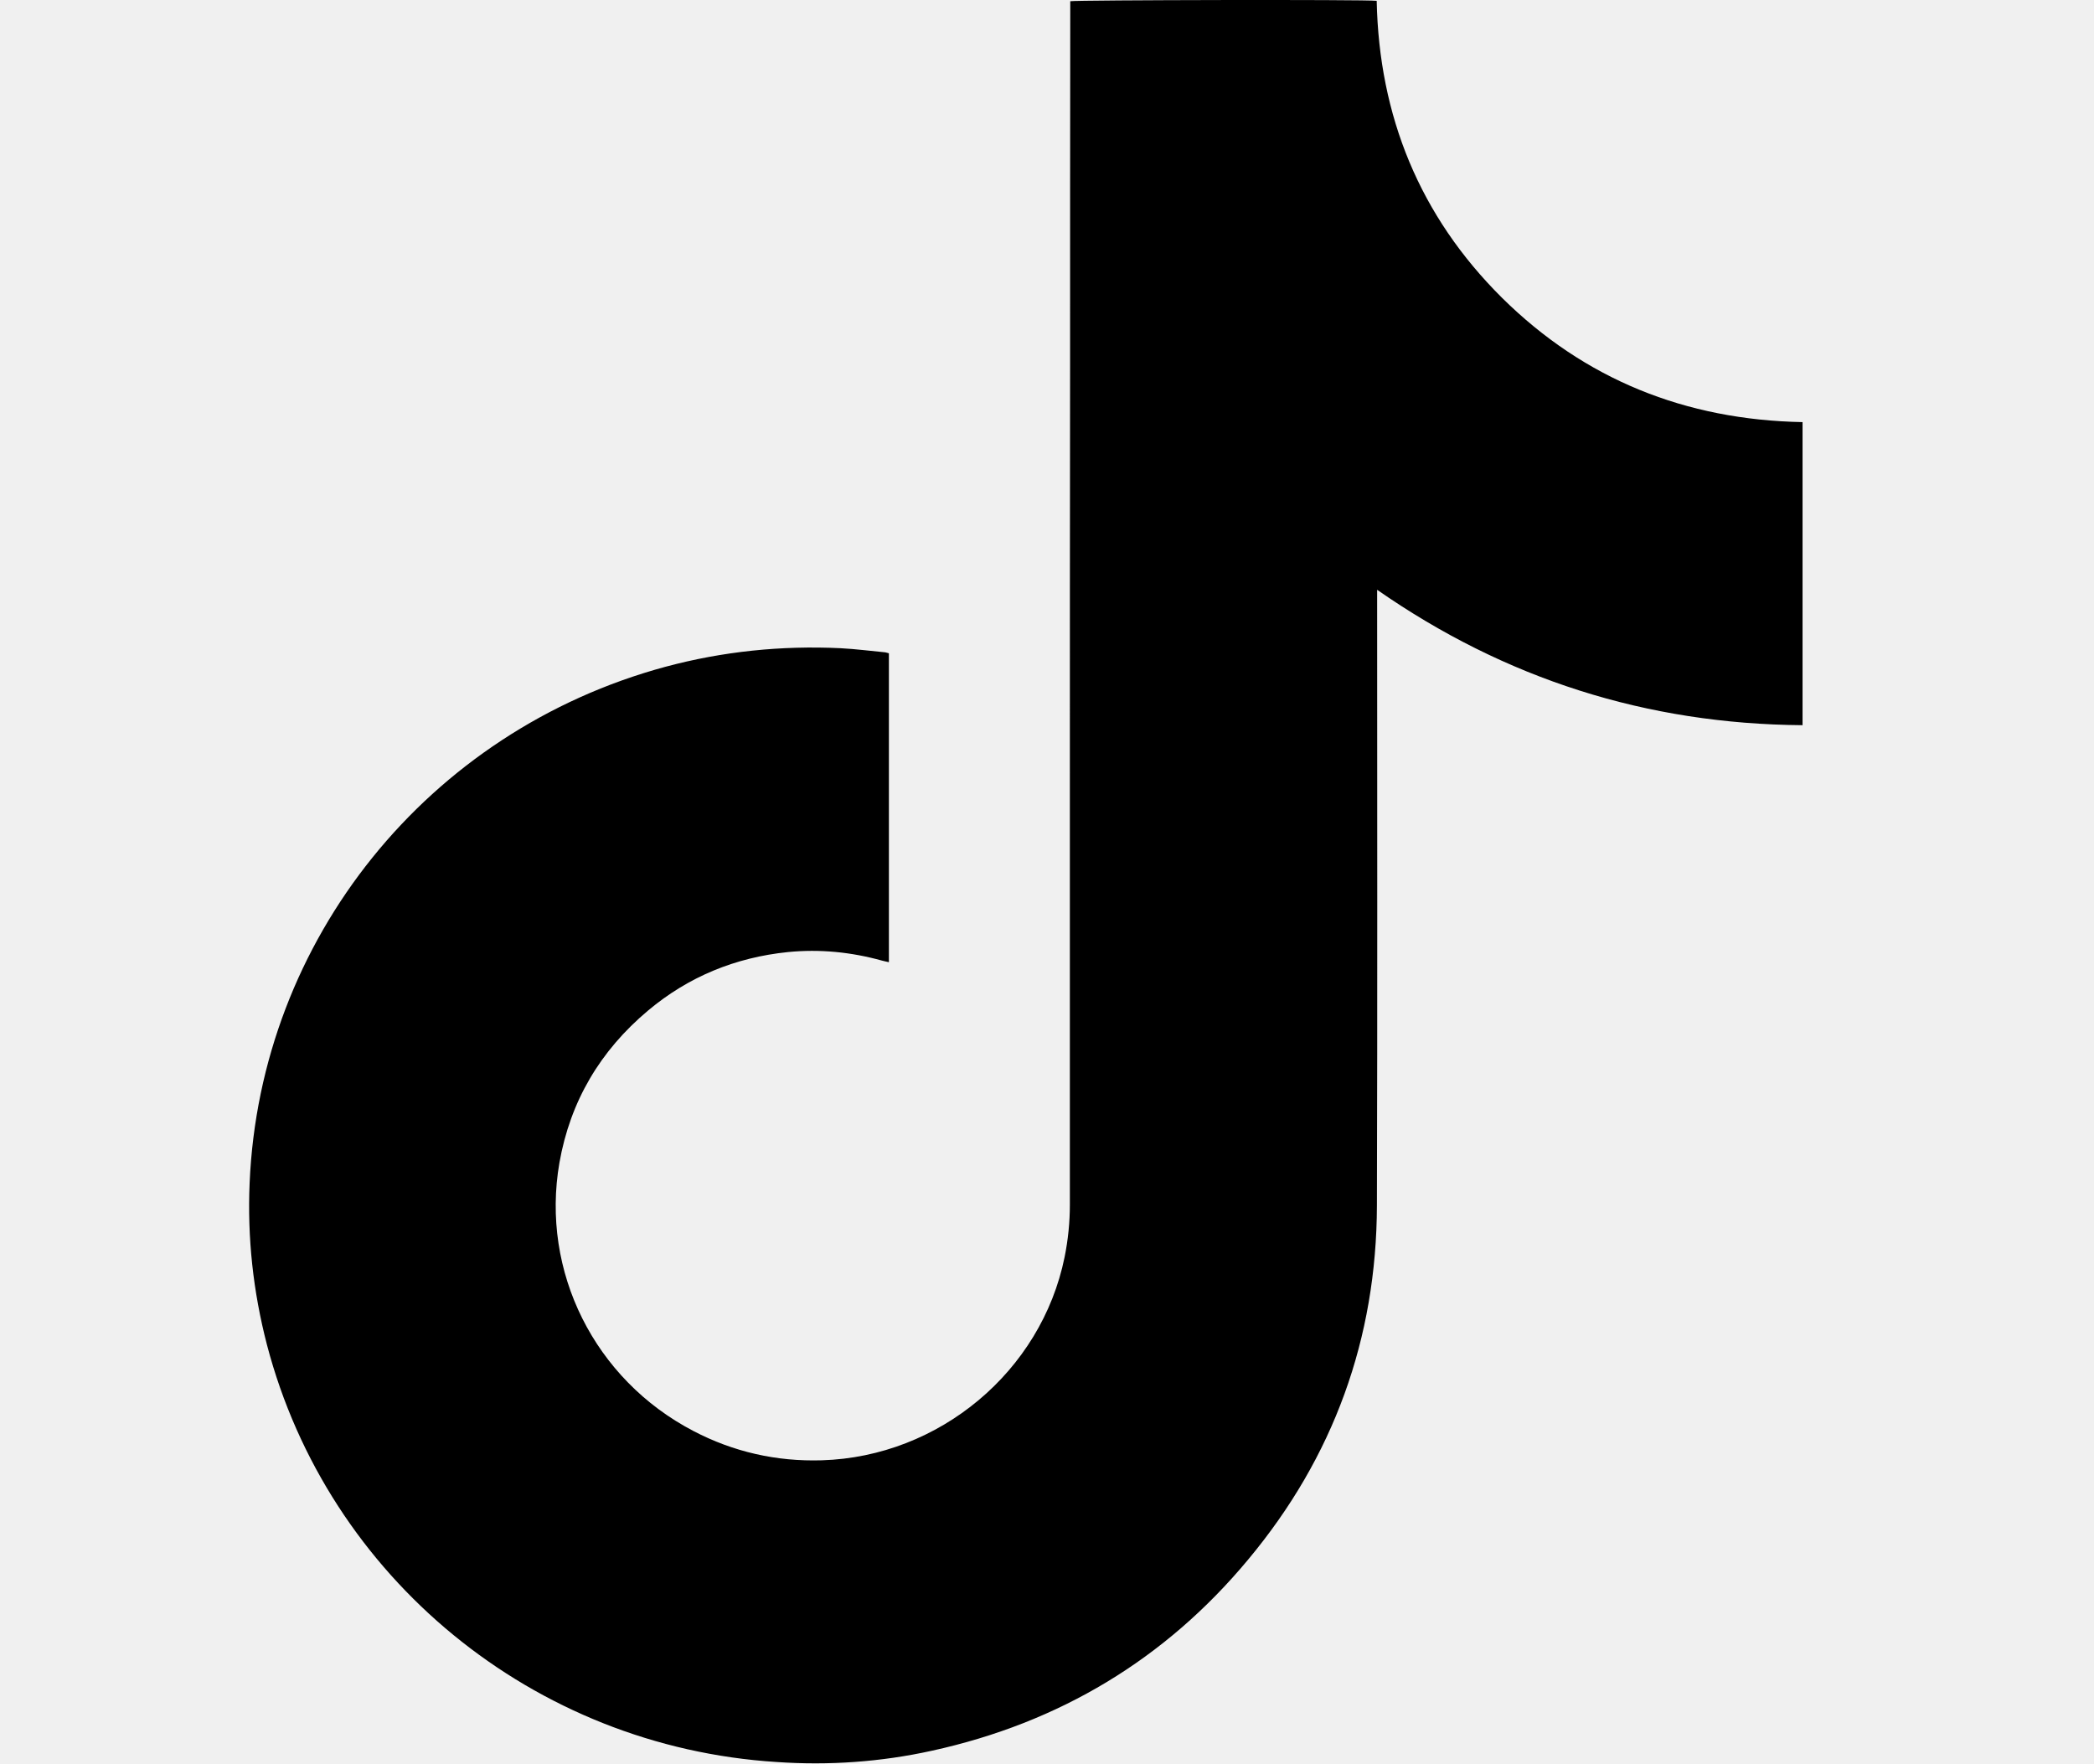
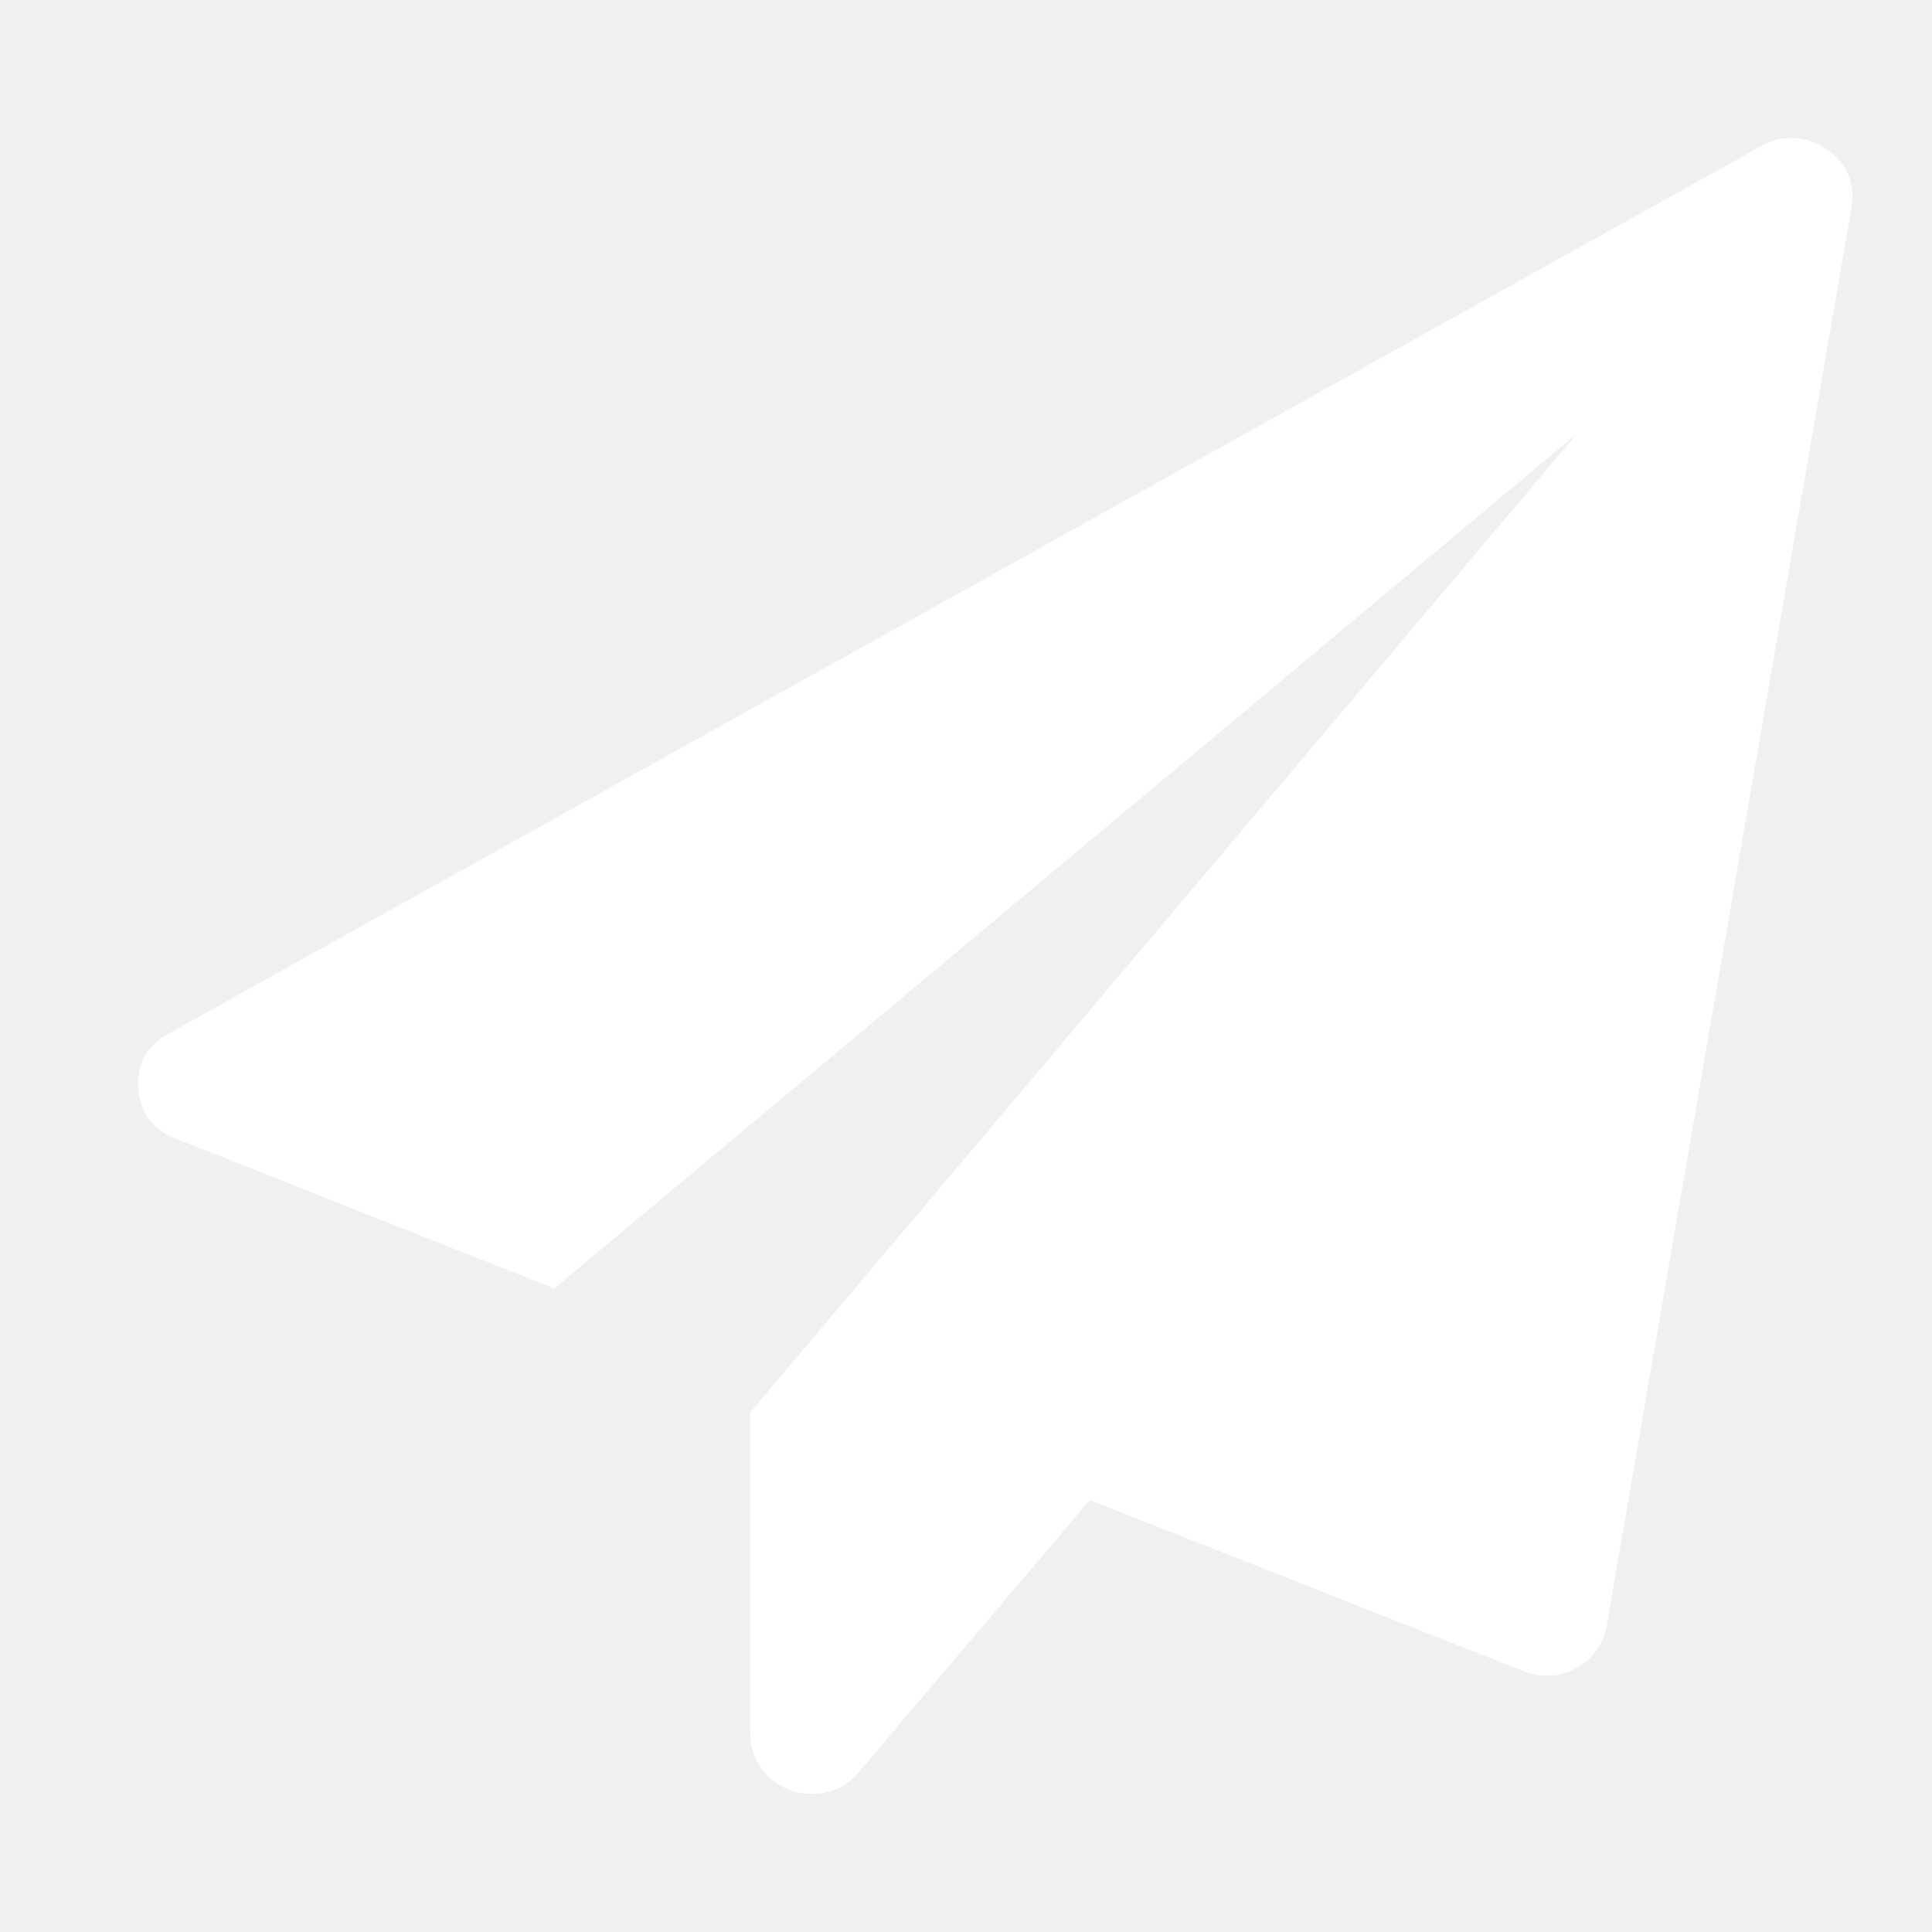
- <svg xmlns="http://www.w3.org/2000/svg" width="38" height="32" viewBox="0 0 38 32">
-   <path d="M16.131 11.856C16.131 13.724 16.131 15.585 16.131 17.461C16.085 17.45 16.045 17.443 16.006 17.432C15.446 17.277 14.878 17.22 14.3 17.277C13.347 17.374 12.494 17.723 11.762 18.337C10.891 19.067 10.348 19.986 10.152 21.1C9.809 23.076 10.791 25.034 12.583 25.968C13.311 26.349 14.093 26.525 14.914 26.5C17.045 26.435 18.897 24.887 19.319 22.814C19.383 22.497 19.415 22.181 19.415 21.858C19.415 19.516 19.415 17.173 19.415 14.831C19.415 12.082 19.415 9.334 19.419 6.586C19.419 4.448 19.419 2.31 19.422 0.173C19.422 0.122 19.422 0.072 19.422 0.022C19.526 0 24.787 -0.011 24.983 0.015C25.026 2.105 25.762 3.92 27.257 5.404C28.756 6.887 30.587 7.62 32.711 7.66C32.711 9.492 32.711 11.321 32.711 13.16C29.884 13.139 27.318 12.323 24.991 10.703C24.991 10.778 24.991 10.829 24.991 10.875C24.991 14.543 24.998 18.212 24.987 21.876C24.98 24.29 24.202 26.442 22.649 28.303C21.146 30.11 19.222 31.264 16.913 31.77C15.985 31.975 15.042 32.04 14.093 31.975C9.684 31.698 5.951 28.634 4.844 24.402C4.594 23.439 4.487 22.462 4.53 21.466C4.719 17.047 7.768 13.264 12.076 12.1C13.118 11.82 14.178 11.712 15.256 11.763C15.528 11.777 15.799 11.813 16.067 11.838C16.085 11.842 16.102 11.849 16.131 11.856Z" />
+ <svg xmlns="http://www.w3.org/2000/svg" width="28" height="28" viewBox="0 0 28 28" fill="none">
+   <path fill-rule="evenodd" clip-rule="evenodd" d="M26.834 3.005L23.283 23.575C23.235 23.834 23.09 24.036 22.838 24.178C22.71 24.251 22.564 24.286 22.408 24.286C22.307 24.286 22.195 24.265 22.075 24.219L15.795 21.74L12.44 25.69C12.272 25.895 12.048 25.997 11.76 25.997C11.64 25.997 11.539 25.978 11.455 25.943C11.279 25.881 11.139 25.776 11.033 25.628C10.927 25.48 10.874 25.318 10.874 25.14V20.468L22.855 6.284L8.033 18.674L2.555 16.505C2.214 16.378 2.03 16.133 2.002 15.769C1.982 15.411 2.13 15.149 2.446 14.979L25.517 2.121C25.654 2.04 25.802 2 25.959 2C26.143 2 26.311 2.049 26.457 2.148C26.764 2.361 26.89 2.647 26.834 3.005Z" fill="white" />
</svg>
